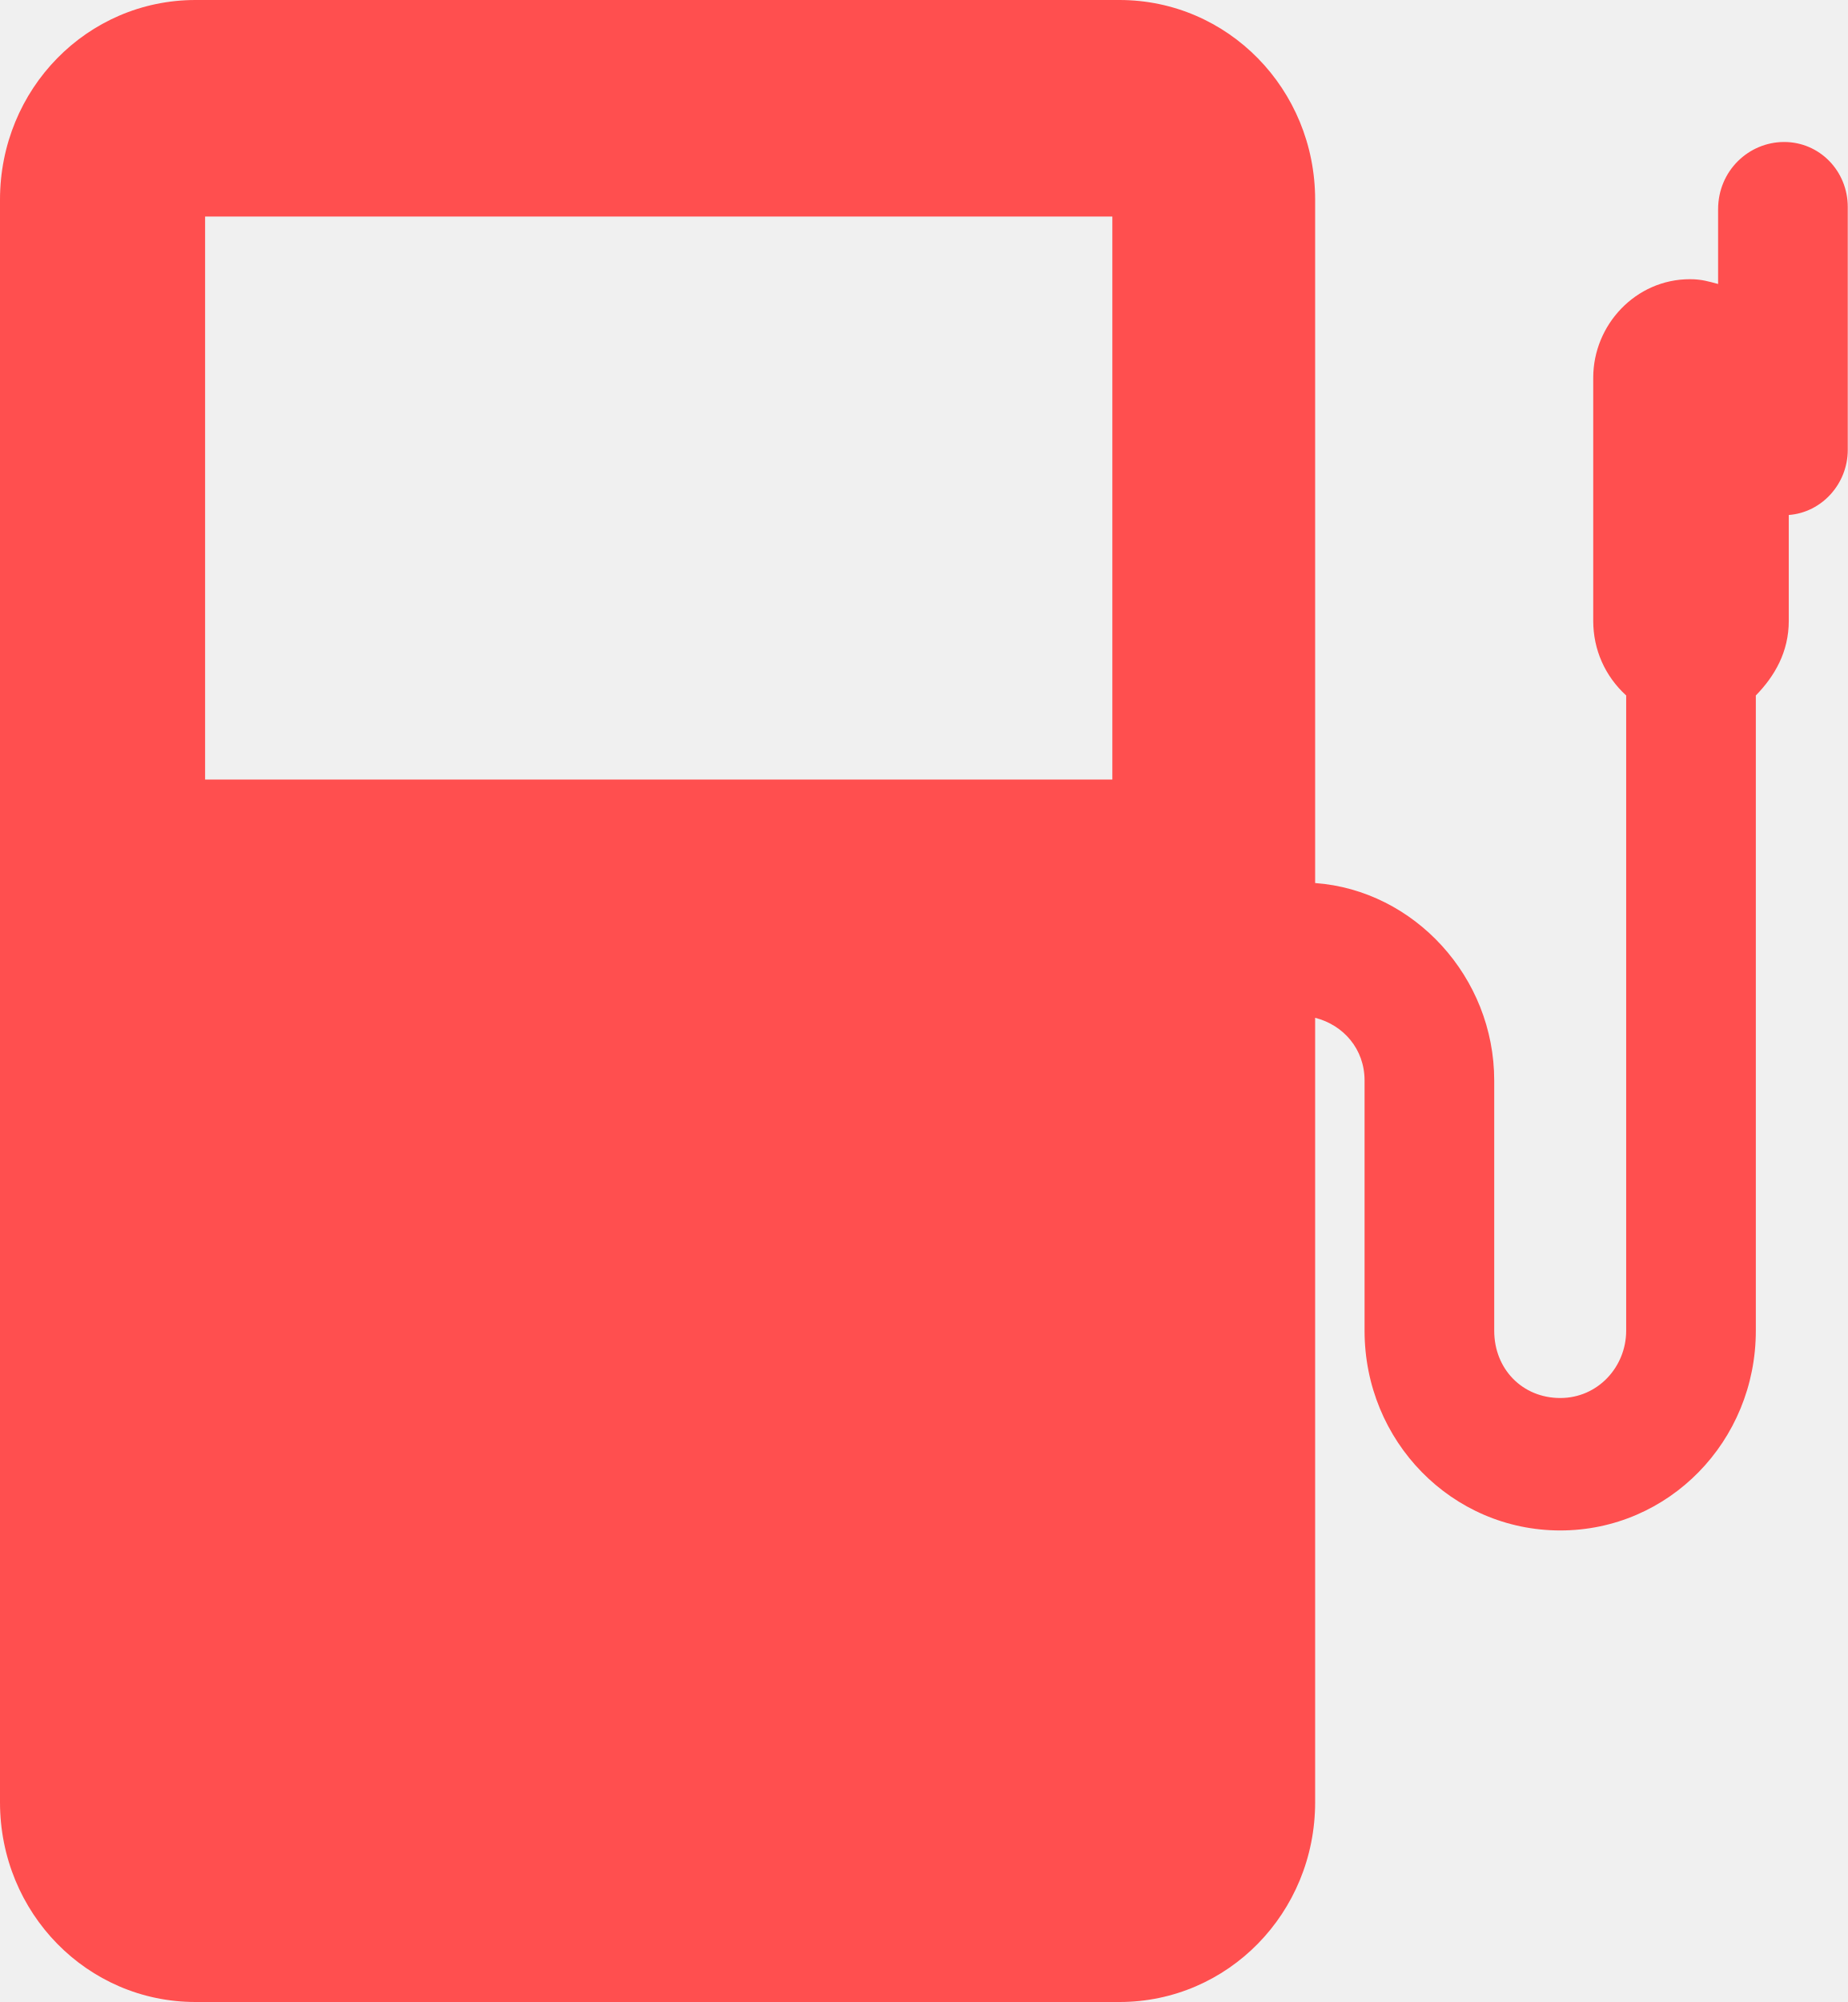
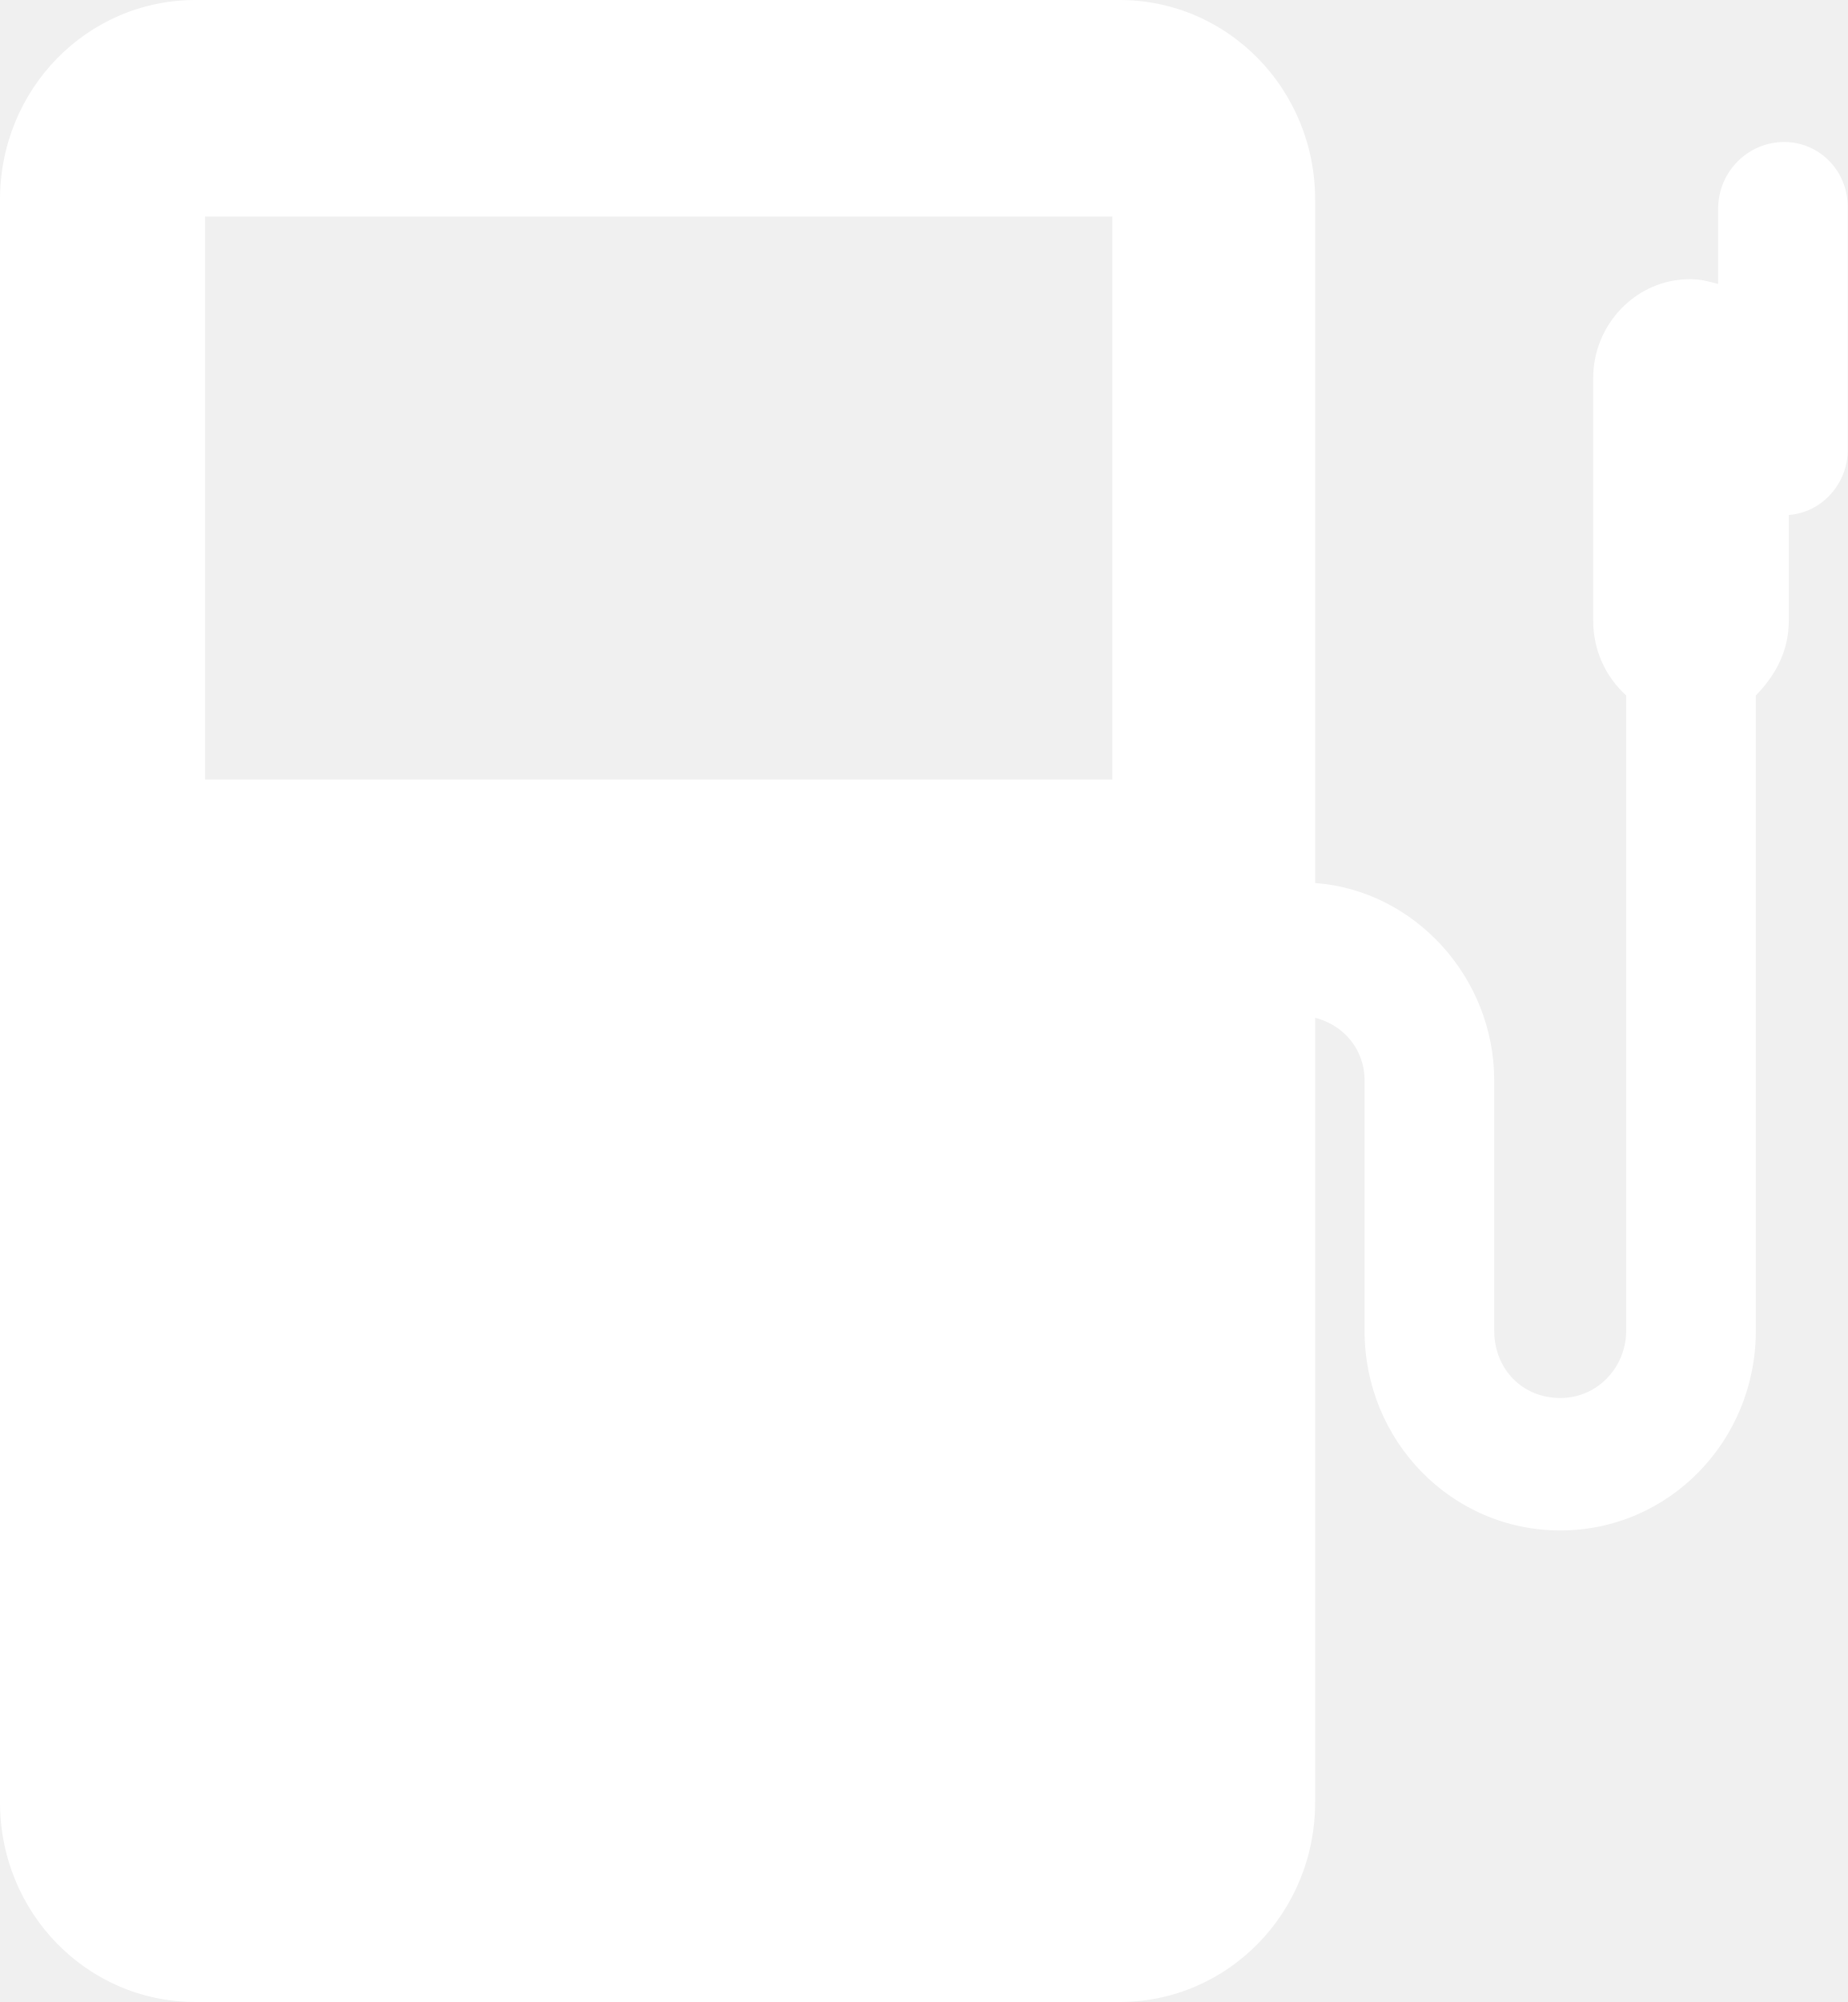
<svg xmlns="http://www.w3.org/2000/svg" width="12" height="13" viewBox="0 0 12 13" fill="none">
-   <path d="M11.587 0.922C11.357 0.922 11.158 1.109 11.158 1.359V1.844C11.097 1.828 11.051 1.813 10.975 1.813C10.623 1.813 10.347 2.109 10.347 2.453V4.031C10.347 4.219 10.424 4.391 10.561 4.516V8.641C10.561 8.875 10.378 9.078 10.133 9.078C9.888 9.078 9.704 8.891 9.704 8.641V7.016C9.704 6.344 9.184 5.781 8.541 5.734V1.297C8.541 0.578 7.974 0 7.27 0H1.27C0.566 0 0 0.578 0 1.297V11.703C0 12.422 0.566 13 1.27 13H7.27C7.974 13 8.541 12.422 8.541 11.703V6.609C8.725 6.656 8.862 6.812 8.862 7.016V8.641C8.862 9.359 9.429 9.938 10.133 9.938C10.837 9.938 11.403 9.359 11.403 8.641V4.516C11.525 4.391 11.617 4.234 11.617 4.031V3.344C11.832 3.328 12 3.141 12 2.922V1.344C12 1.109 11.816 0.922 11.587 0.922ZM7.224 5.062H1.332V1.406H7.224V5.062Z" fill="#FF4F4F" />
+   <path d="M11.587 0.922C11.357 0.922 11.158 1.109 11.158 1.359V1.844C11.097 1.828 11.051 1.813 10.975 1.813C10.623 1.813 10.347 2.109 10.347 2.453V4.031C10.347 4.219 10.424 4.391 10.561 4.516V8.641C10.561 8.875 10.378 9.078 10.133 9.078C9.888 9.078 9.704 8.891 9.704 8.641V7.016C9.704 6.344 9.184 5.781 8.541 5.734V1.297C8.541 0.578 7.974 0 7.27 0H1.27C0.566 0 0 0.578 0 1.297V11.703C0 12.422 0.566 13 1.27 13H7.27C7.974 13 8.541 12.422 8.541 11.703V6.609C8.725 6.656 8.862 6.812 8.862 7.016V8.641C8.862 9.359 9.429 9.938 10.133 9.938C10.837 9.938 11.403 9.359 11.403 8.641V4.516C11.525 4.391 11.617 4.234 11.617 4.031V3.344C11.832 3.328 12 3.141 12 2.922V1.344C12 1.109 11.816 0.922 11.587 0.922ZM7.224 5.062H1.332V1.406H7.224V5.062Z" fill="white" />
</svg>
